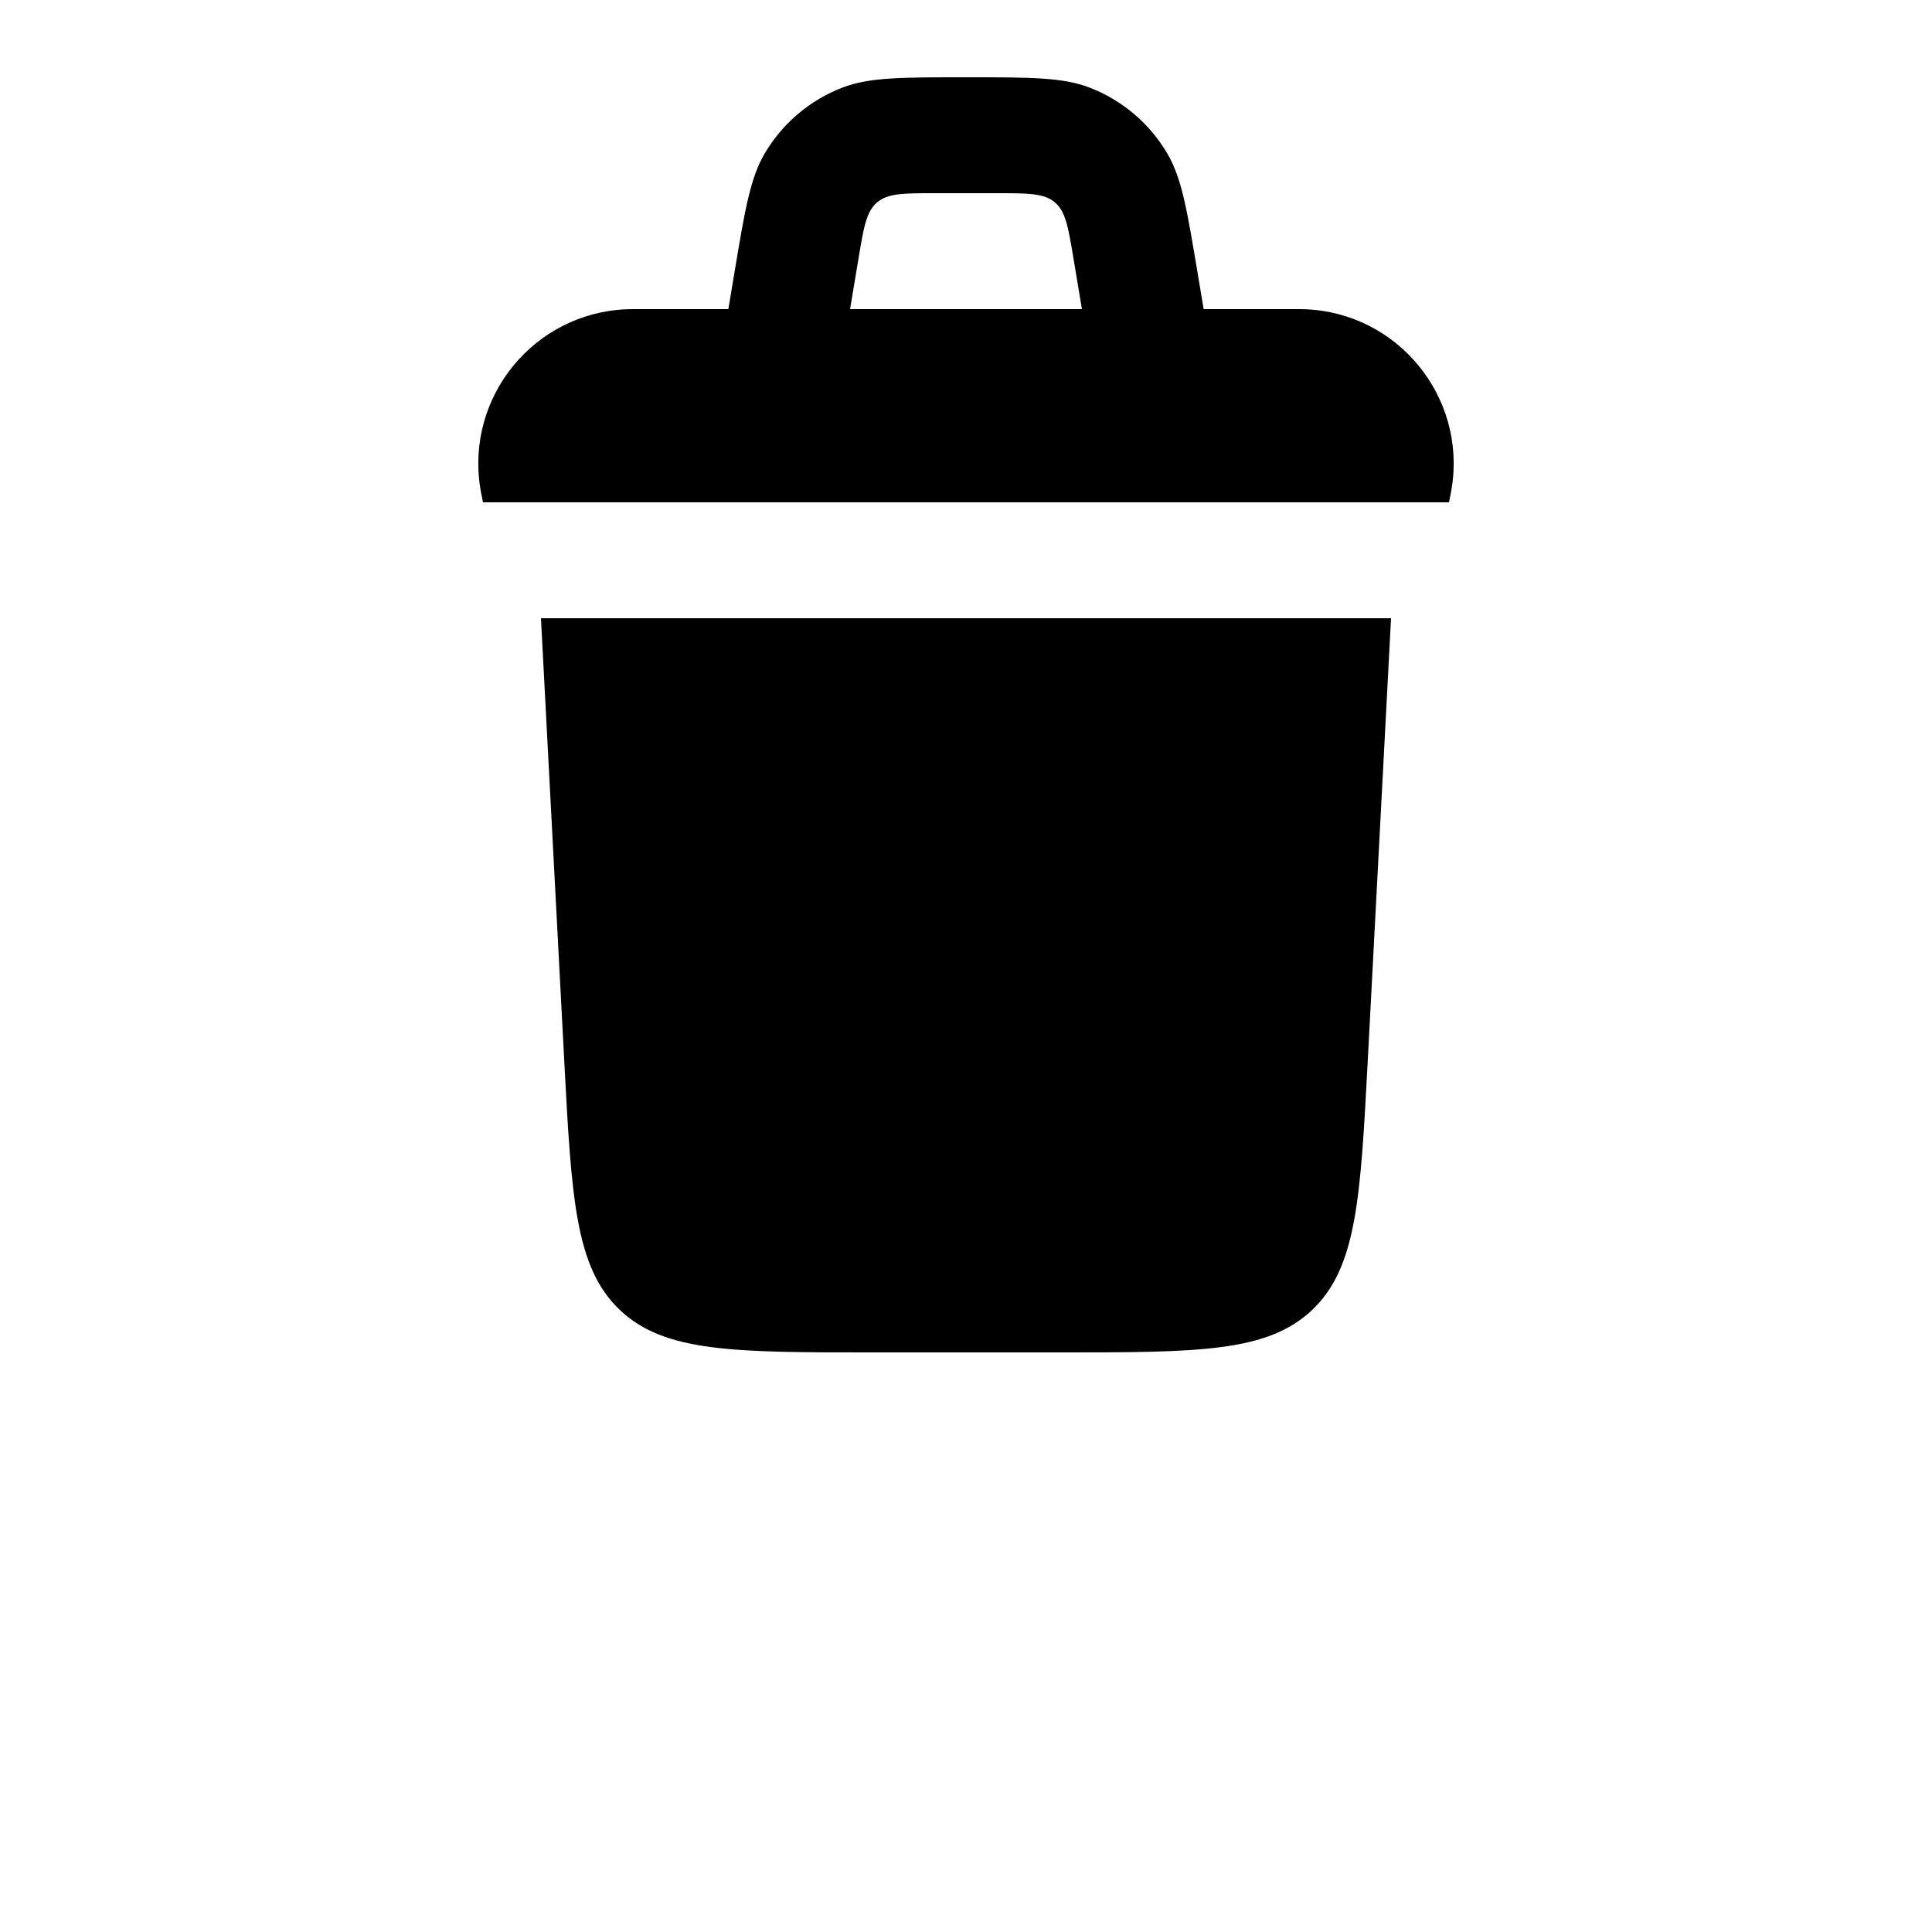
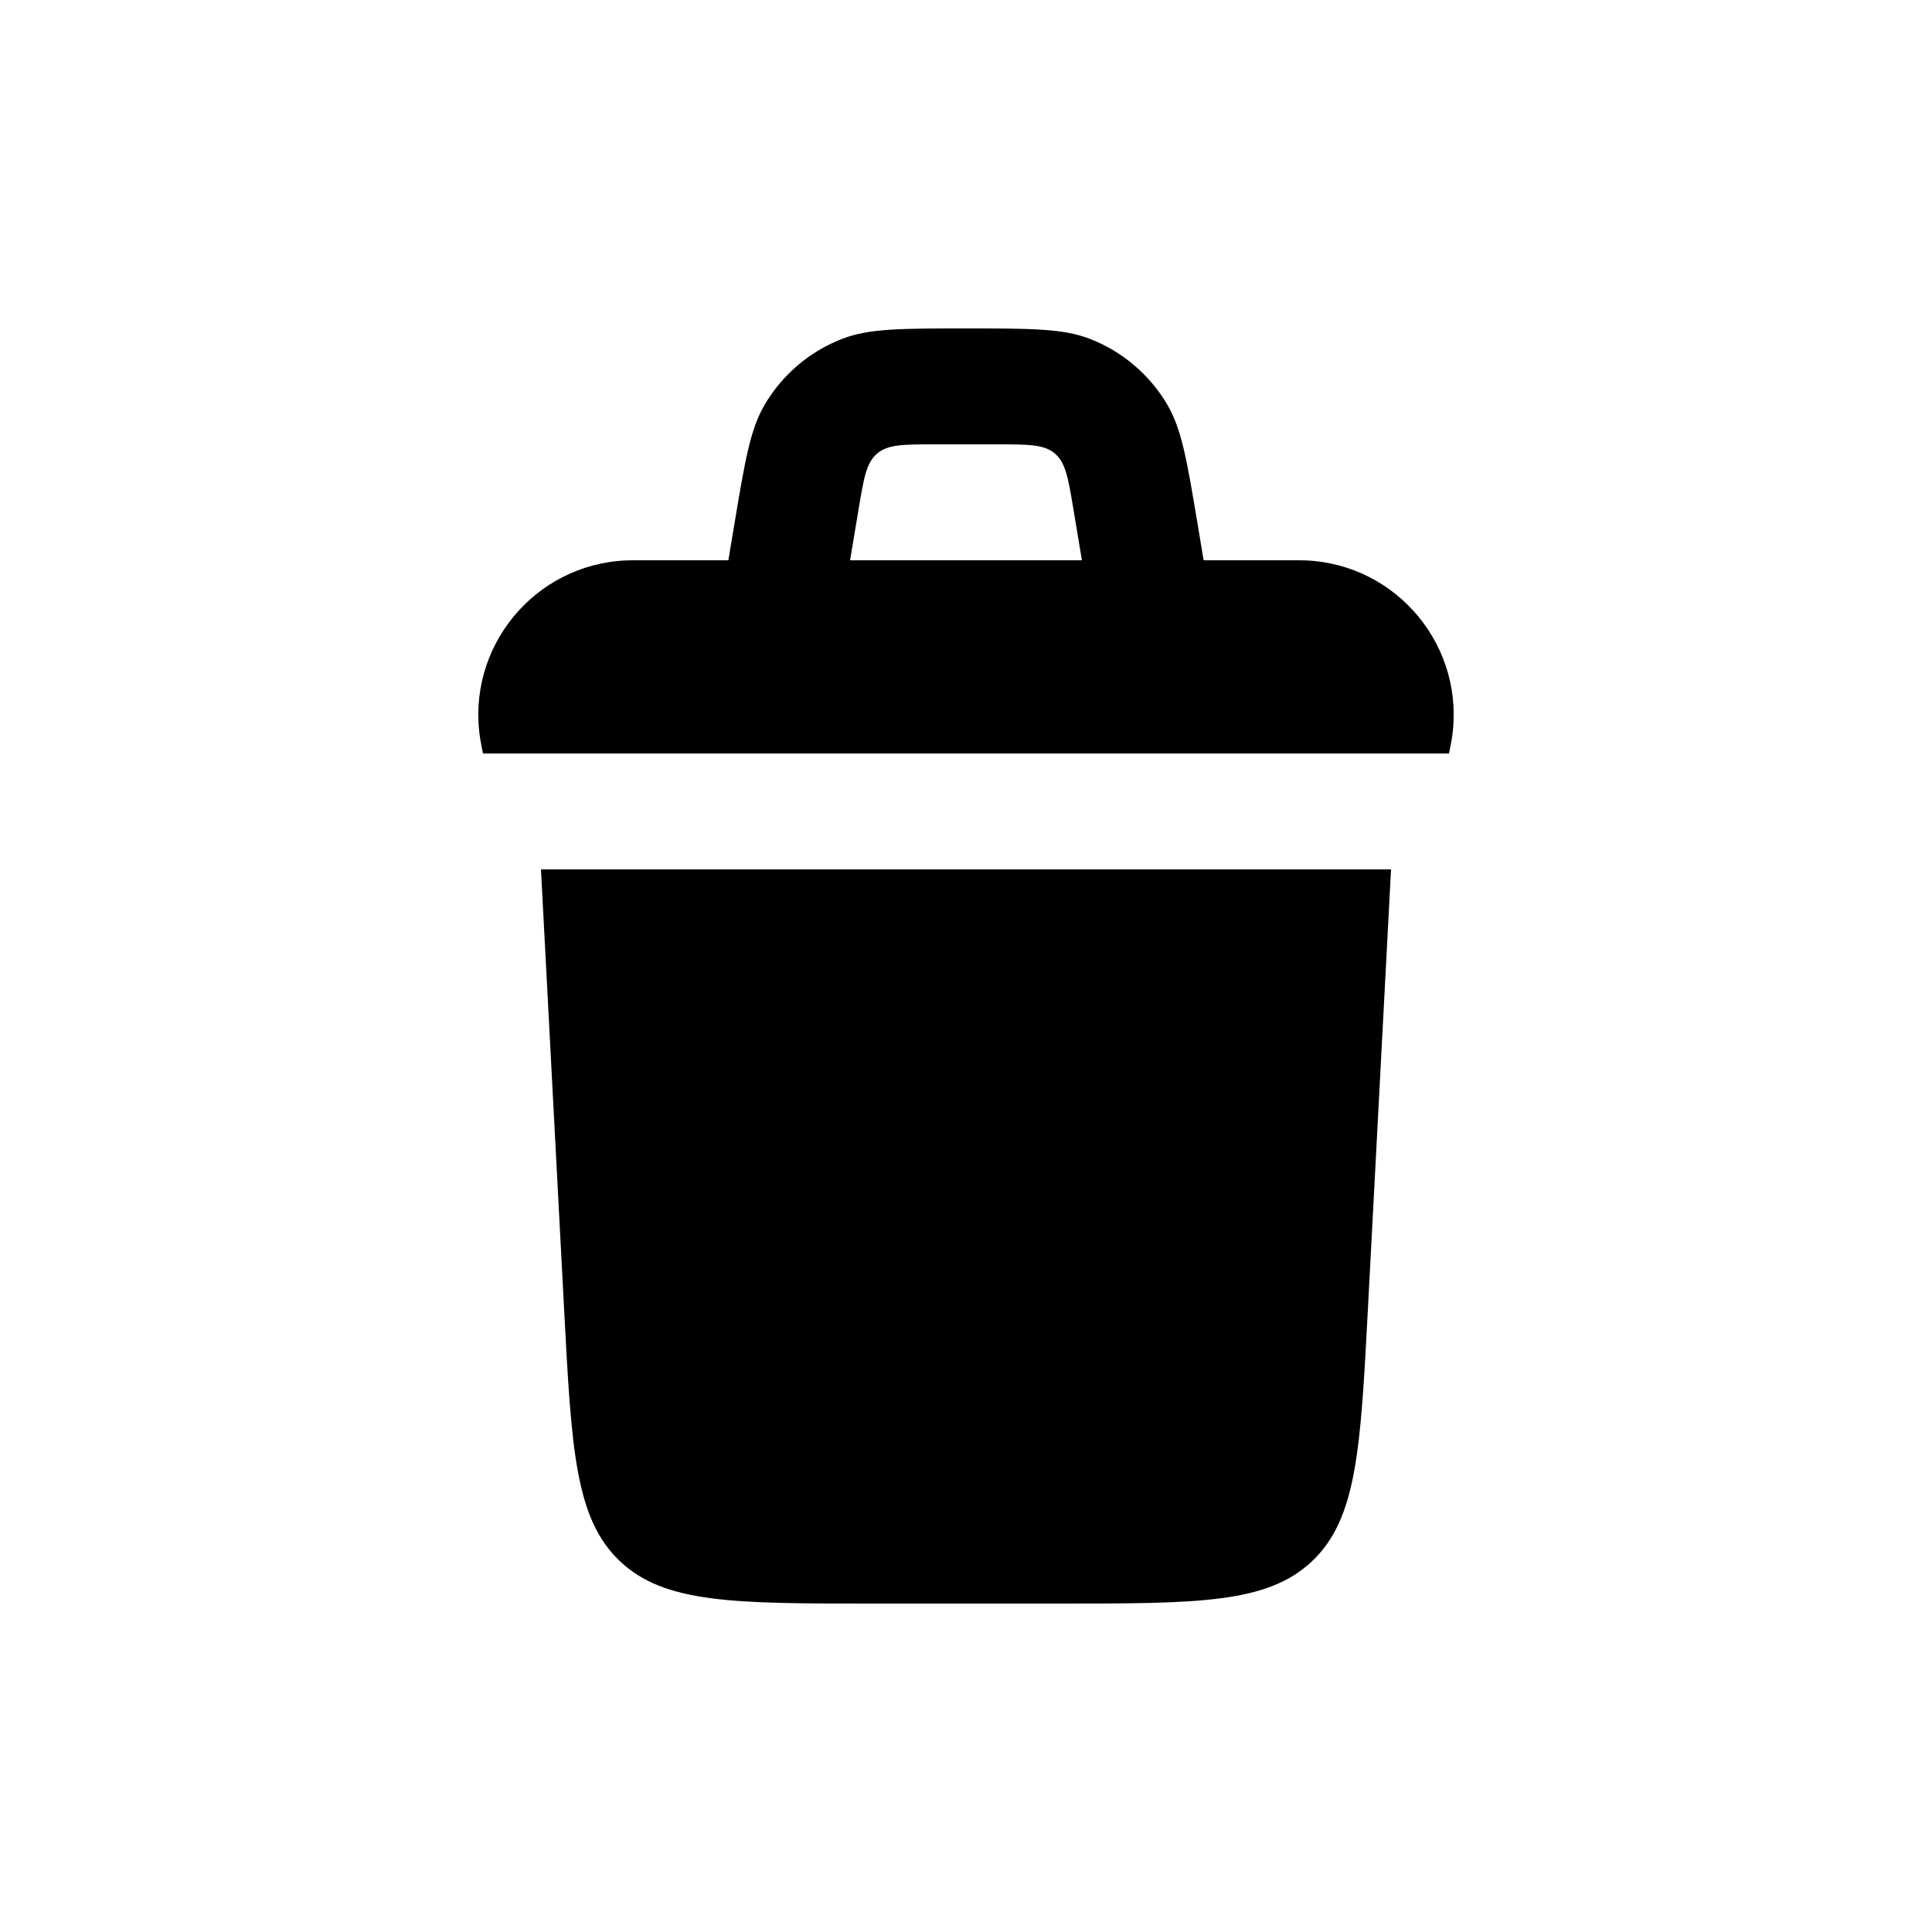
- <svg xmlns="http://www.w3.org/2000/svg" width="700pt" height="700pt" version="1.1" viewBox="0 0 700 700">
-   <g>
-     <path d="m263.9 112 2.144-12.879c3.84-23.02 5.758-34.531 10.988-43.453 6.438-10.973 16.418-19.426 28.297-23.973 9.664-3.695 21.332-3.695 44.668-3.695 23.34 0 35.004 0 44.668 3.695 11.879 4.547 21.859 13 28.297 23.973 5.234 8.922 7.152 20.43 10.988 43.449l2.148 12.883h31.512c2.797 0 4.195 0 5.309 0.043 33.508 1.336 58.336 31.625 53.078 64.742-0.176 1.102-0.453 2.473-1 5.211l-350 0.004c-0.547-2.742-0.82-4.113-0.996-5.211-5.262-33.121 19.566-63.41 53.074-64.746 1.117-0.043 2.512-0.043 5.309-0.043zm44.098 0 3.102-18.602c1.863-11.176 2.793-16.762 6.711-20.082 3.914-3.316 9.582-3.316 20.91-3.316h22.559c11.328 0 16.992 0 20.91 3.316 3.914 3.32 4.848 8.906 6.711 20.082l3.098 18.602z" fill-rule="evenodd" />
-     <path d="m196 224h308l-8.414 159.89c-2.644 50.242-3.969 75.363-20.172 90.738-16.207 15.375-41.363 15.375-91.676 15.375h-67.477c-50.312 0-75.469 0-91.676-15.375-16.203-15.375-17.527-40.496-20.172-90.738z" />
+ <svg xmlns="http://www.w3.org/2000/svg" width="700pt" height="700pt" version="1.1" viewBox="0 0 700 700" id="svg8">
+   <defs id="defs12" />
+   <g id="g6" transform="translate(0.00100577,90.99865)">
+     <path d="m 263.9,112 2.144,-12.879 c 3.84,-23.02 5.758,-34.531 10.988,-43.453 6.438,-10.973 16.418,-19.426 28.297,-23.973 9.664,-3.695 21.332,-3.695 44.668,-3.695 23.34,0 35.004,0 44.668,3.695 11.879,4.547 21.859,13 28.297,23.973 5.234,8.922 7.152,20.43 10.988,43.449 L 436.099,112 h 31.512 c 2.797,0 4.195,0 5.309,0.043 33.508,1.336 58.336,31.625 53.078,64.742 -0.176,1.102 -0.453,2.473 -1,5.211 l -350,0.004 c -0.547,-2.742 -0.82,-4.113 -0.996,-5.211 -5.262,-33.121 19.566,-63.41 53.074,-64.746 1.117,-0.043 2.512,-0.043 5.309,-0.043 z m 44.098,0 3.102,-18.602 c 1.863,-11.176 2.793,-16.762 6.711,-20.082 3.914,-3.316 9.582,-3.316 20.91,-3.316 h 22.559 c 11.328,0 16.992,0 20.91,3.316 3.914,3.32 4.848,8.906 6.711,20.082 L 391.998,112 Z" fill-rule="evenodd" id="path2" />
+     <path d="m 196,224 h 308 l -8.414,159.89 c -2.644,50.242 -3.969,75.363 -20.172,90.738 -16.207,15.375 -41.363,15.375 -91.676,15.375 h -67.477 c -50.312,0 -75.469,0 -91.676,-15.375 -16.203,-15.375 -17.527,-40.496 -20.172,-90.738 z" id="path4" />
  </g>
</svg>
